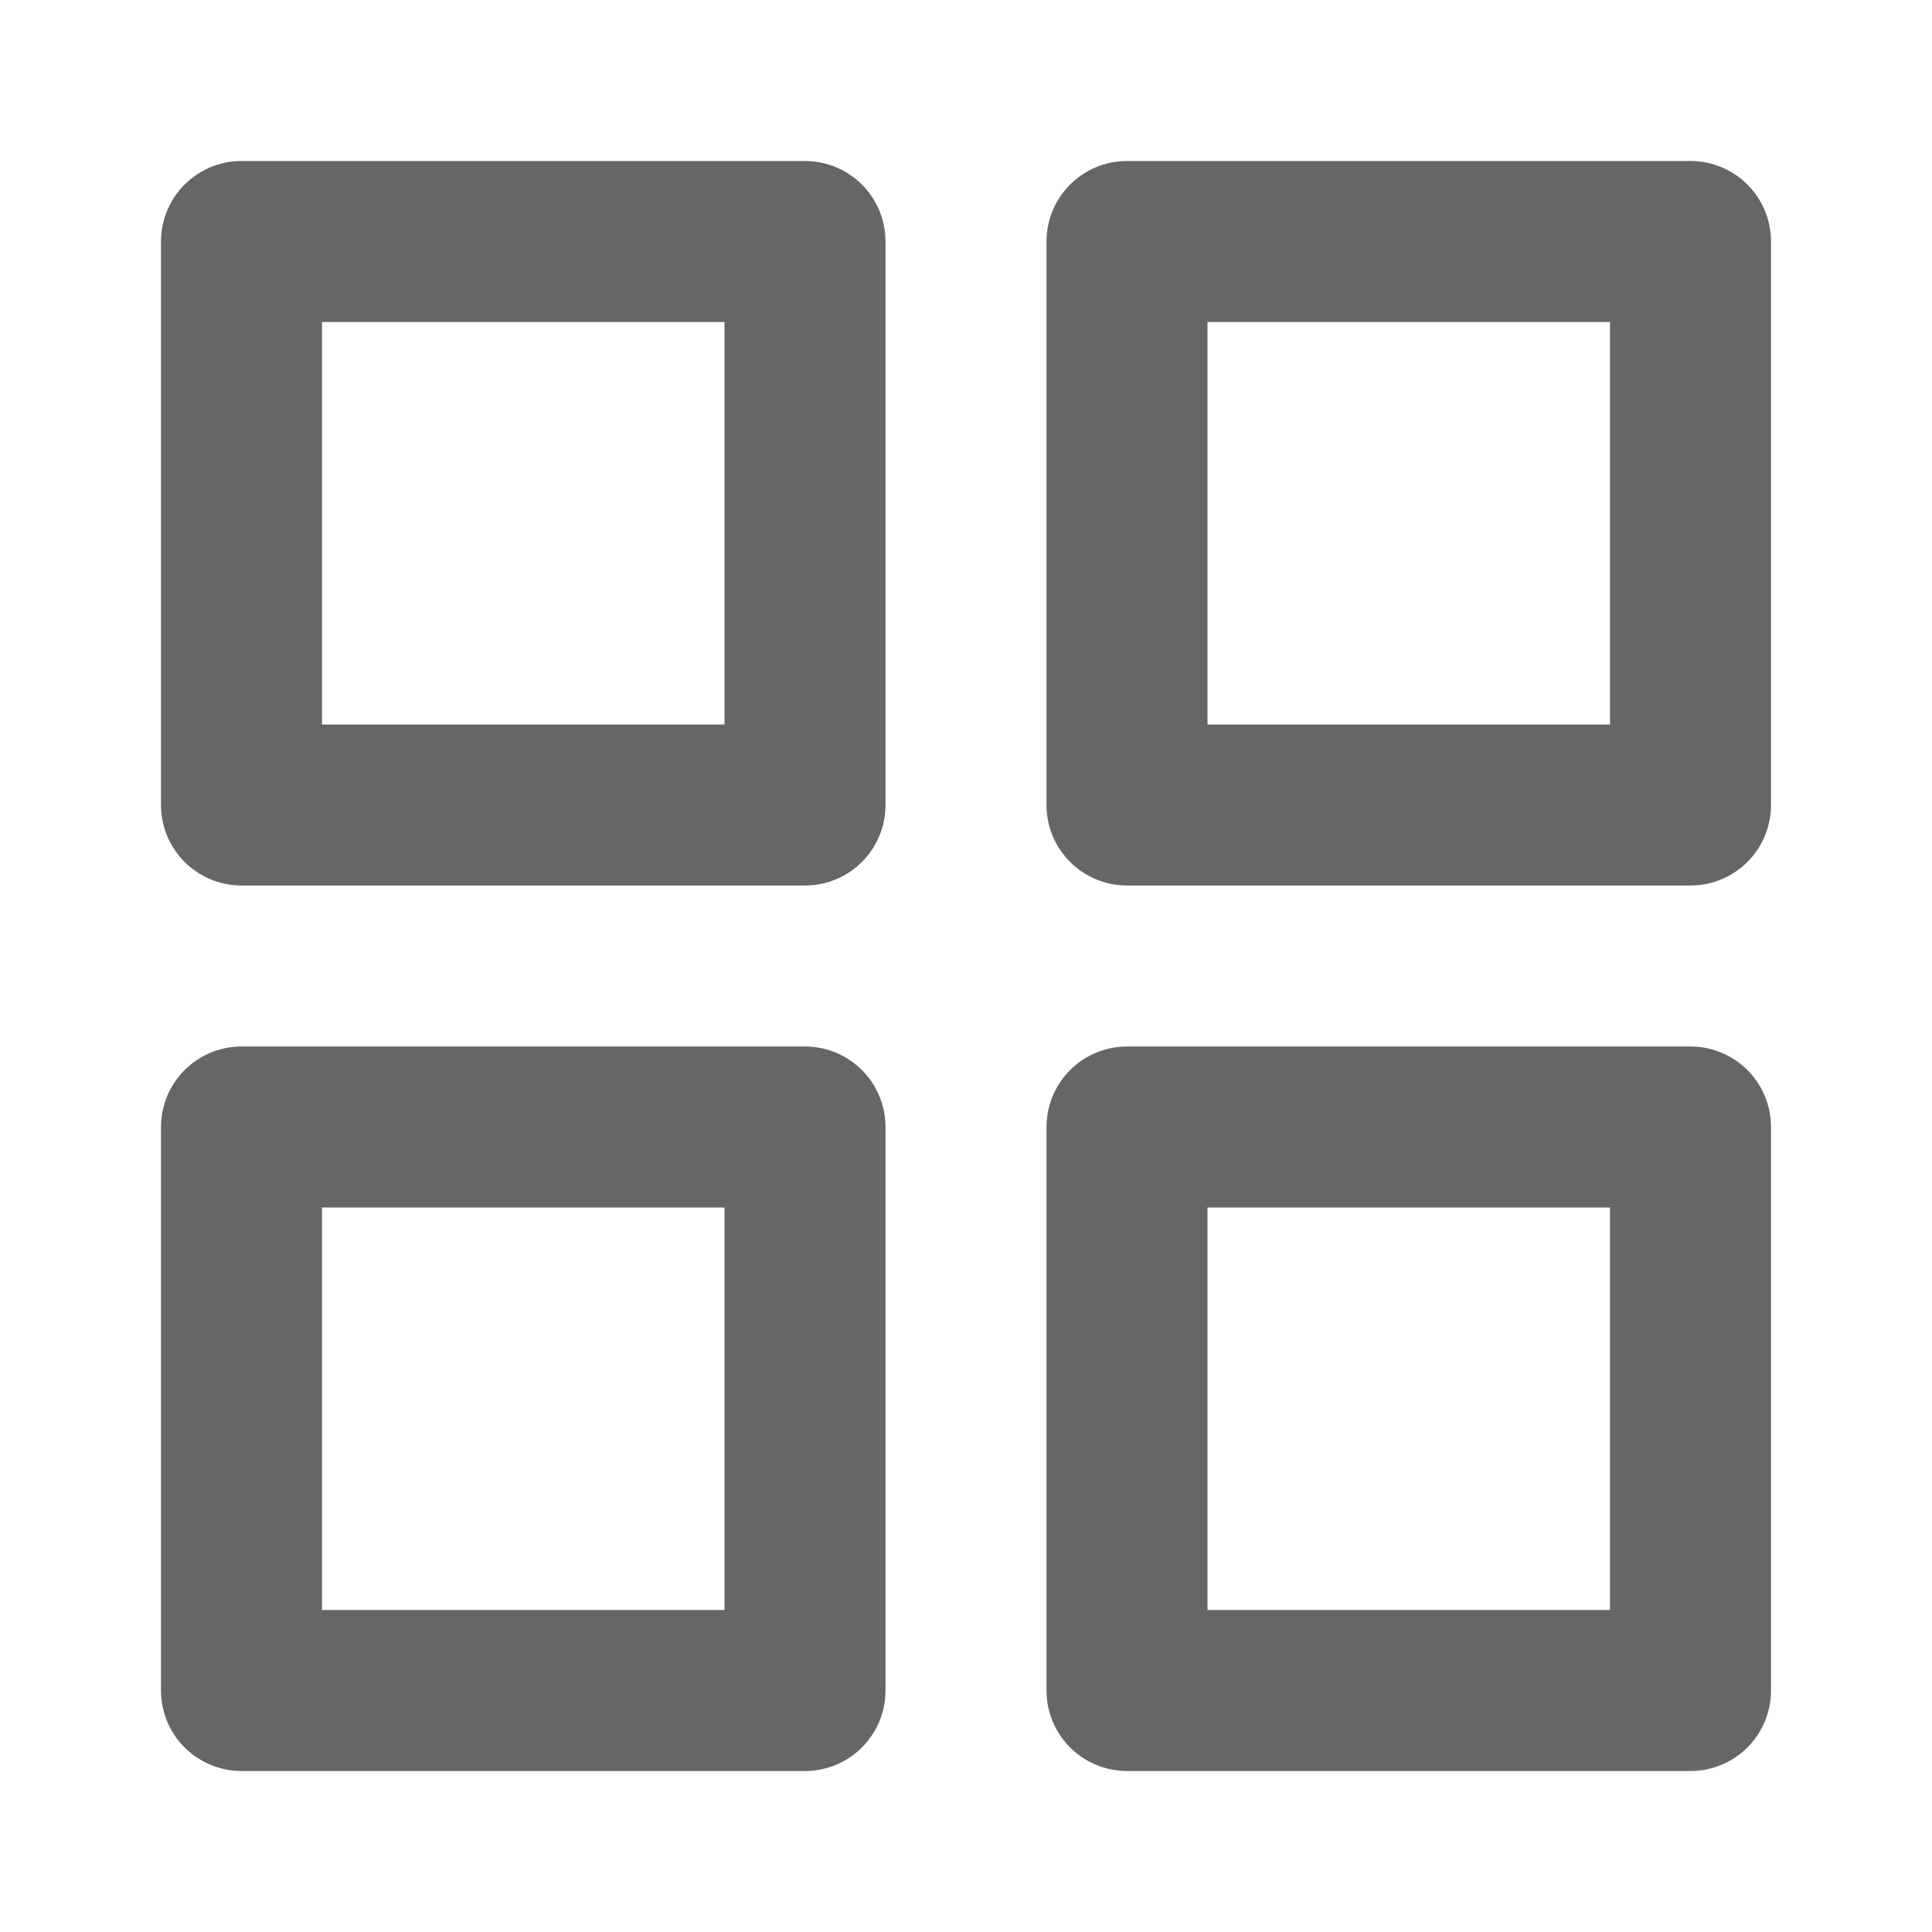
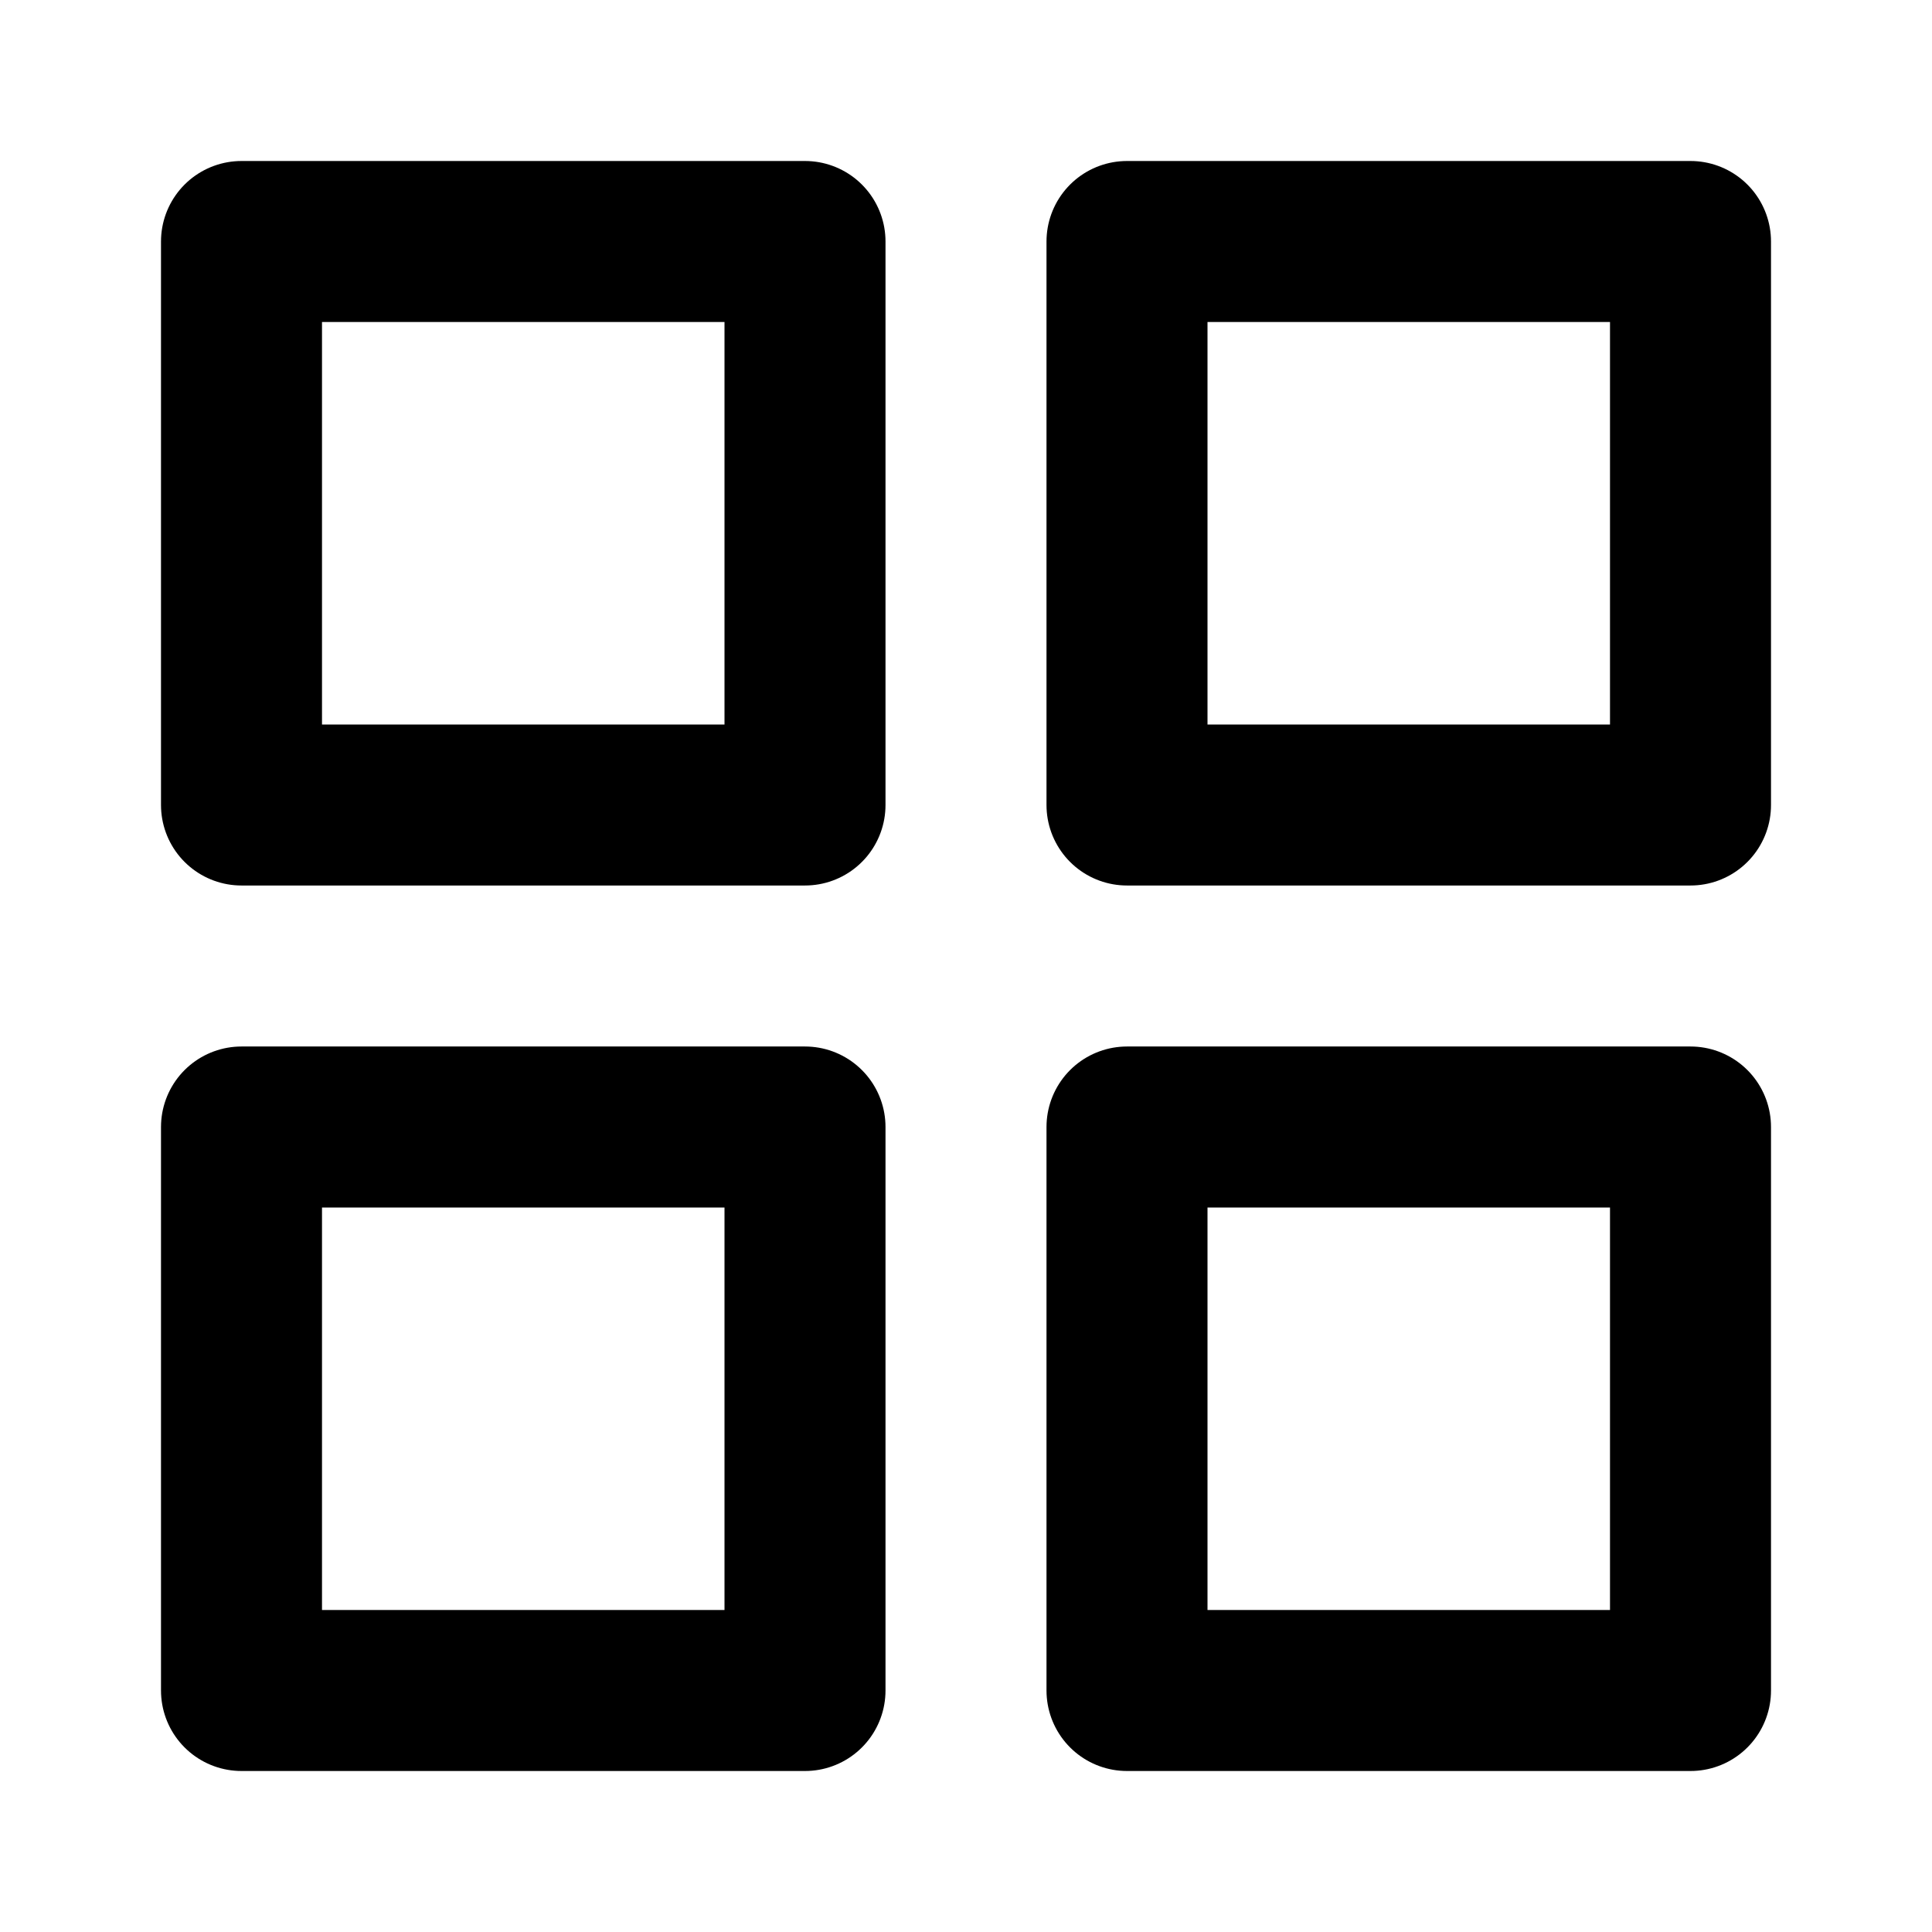
- <svg xmlns="http://www.w3.org/2000/svg" viewBox="0 0 24 24" fill="none" stroke="#666666" stroke-width="2" stroke-linecap="round" stroke-linejoin="round">
+ <svg xmlns="http://www.w3.org/2000/svg" width="24" height="24" viewBox="0 0 24 24" fill="none" stroke="currentColor" stroke-width="2" stroke-linecap="round" stroke-linejoin="round">
  <rect x="3" y="3" width="7" height="7" />
  <rect x="14" y="3" width="7" height="7" />
  <rect x="14" y="14" width="7" height="7" />
  <rect x="3" y="14" width="7" height="7" />
</svg>
